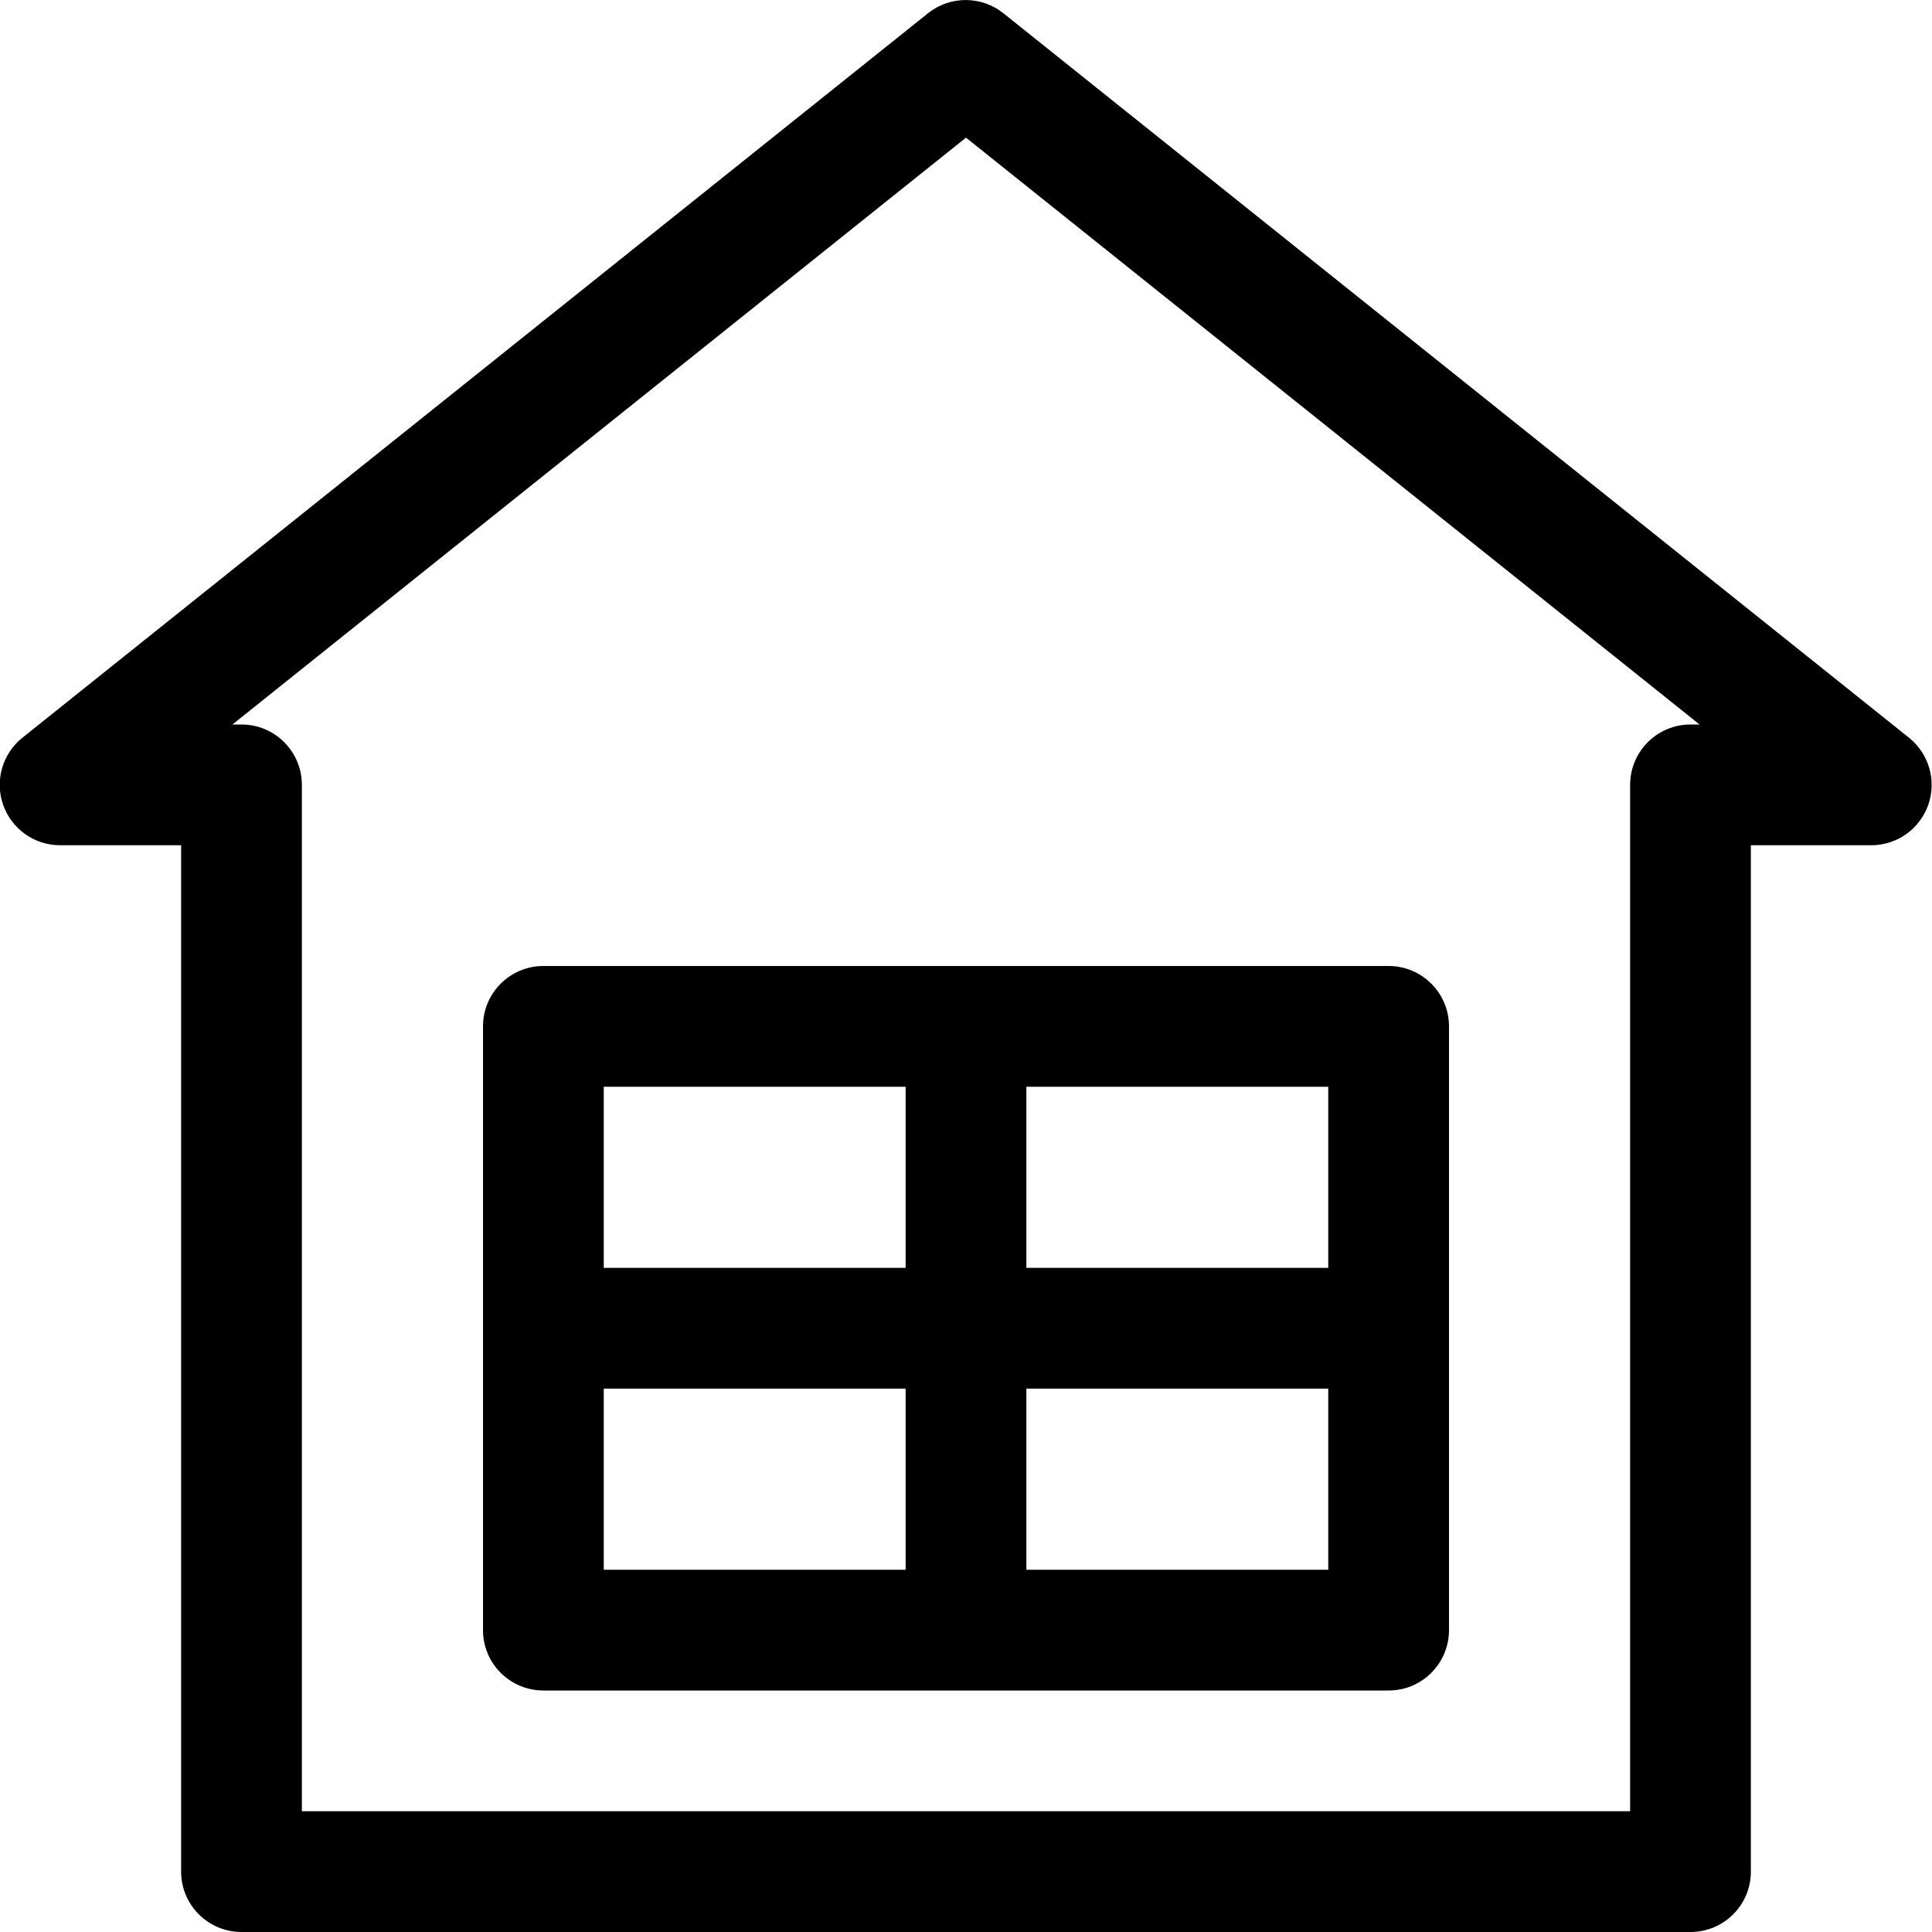
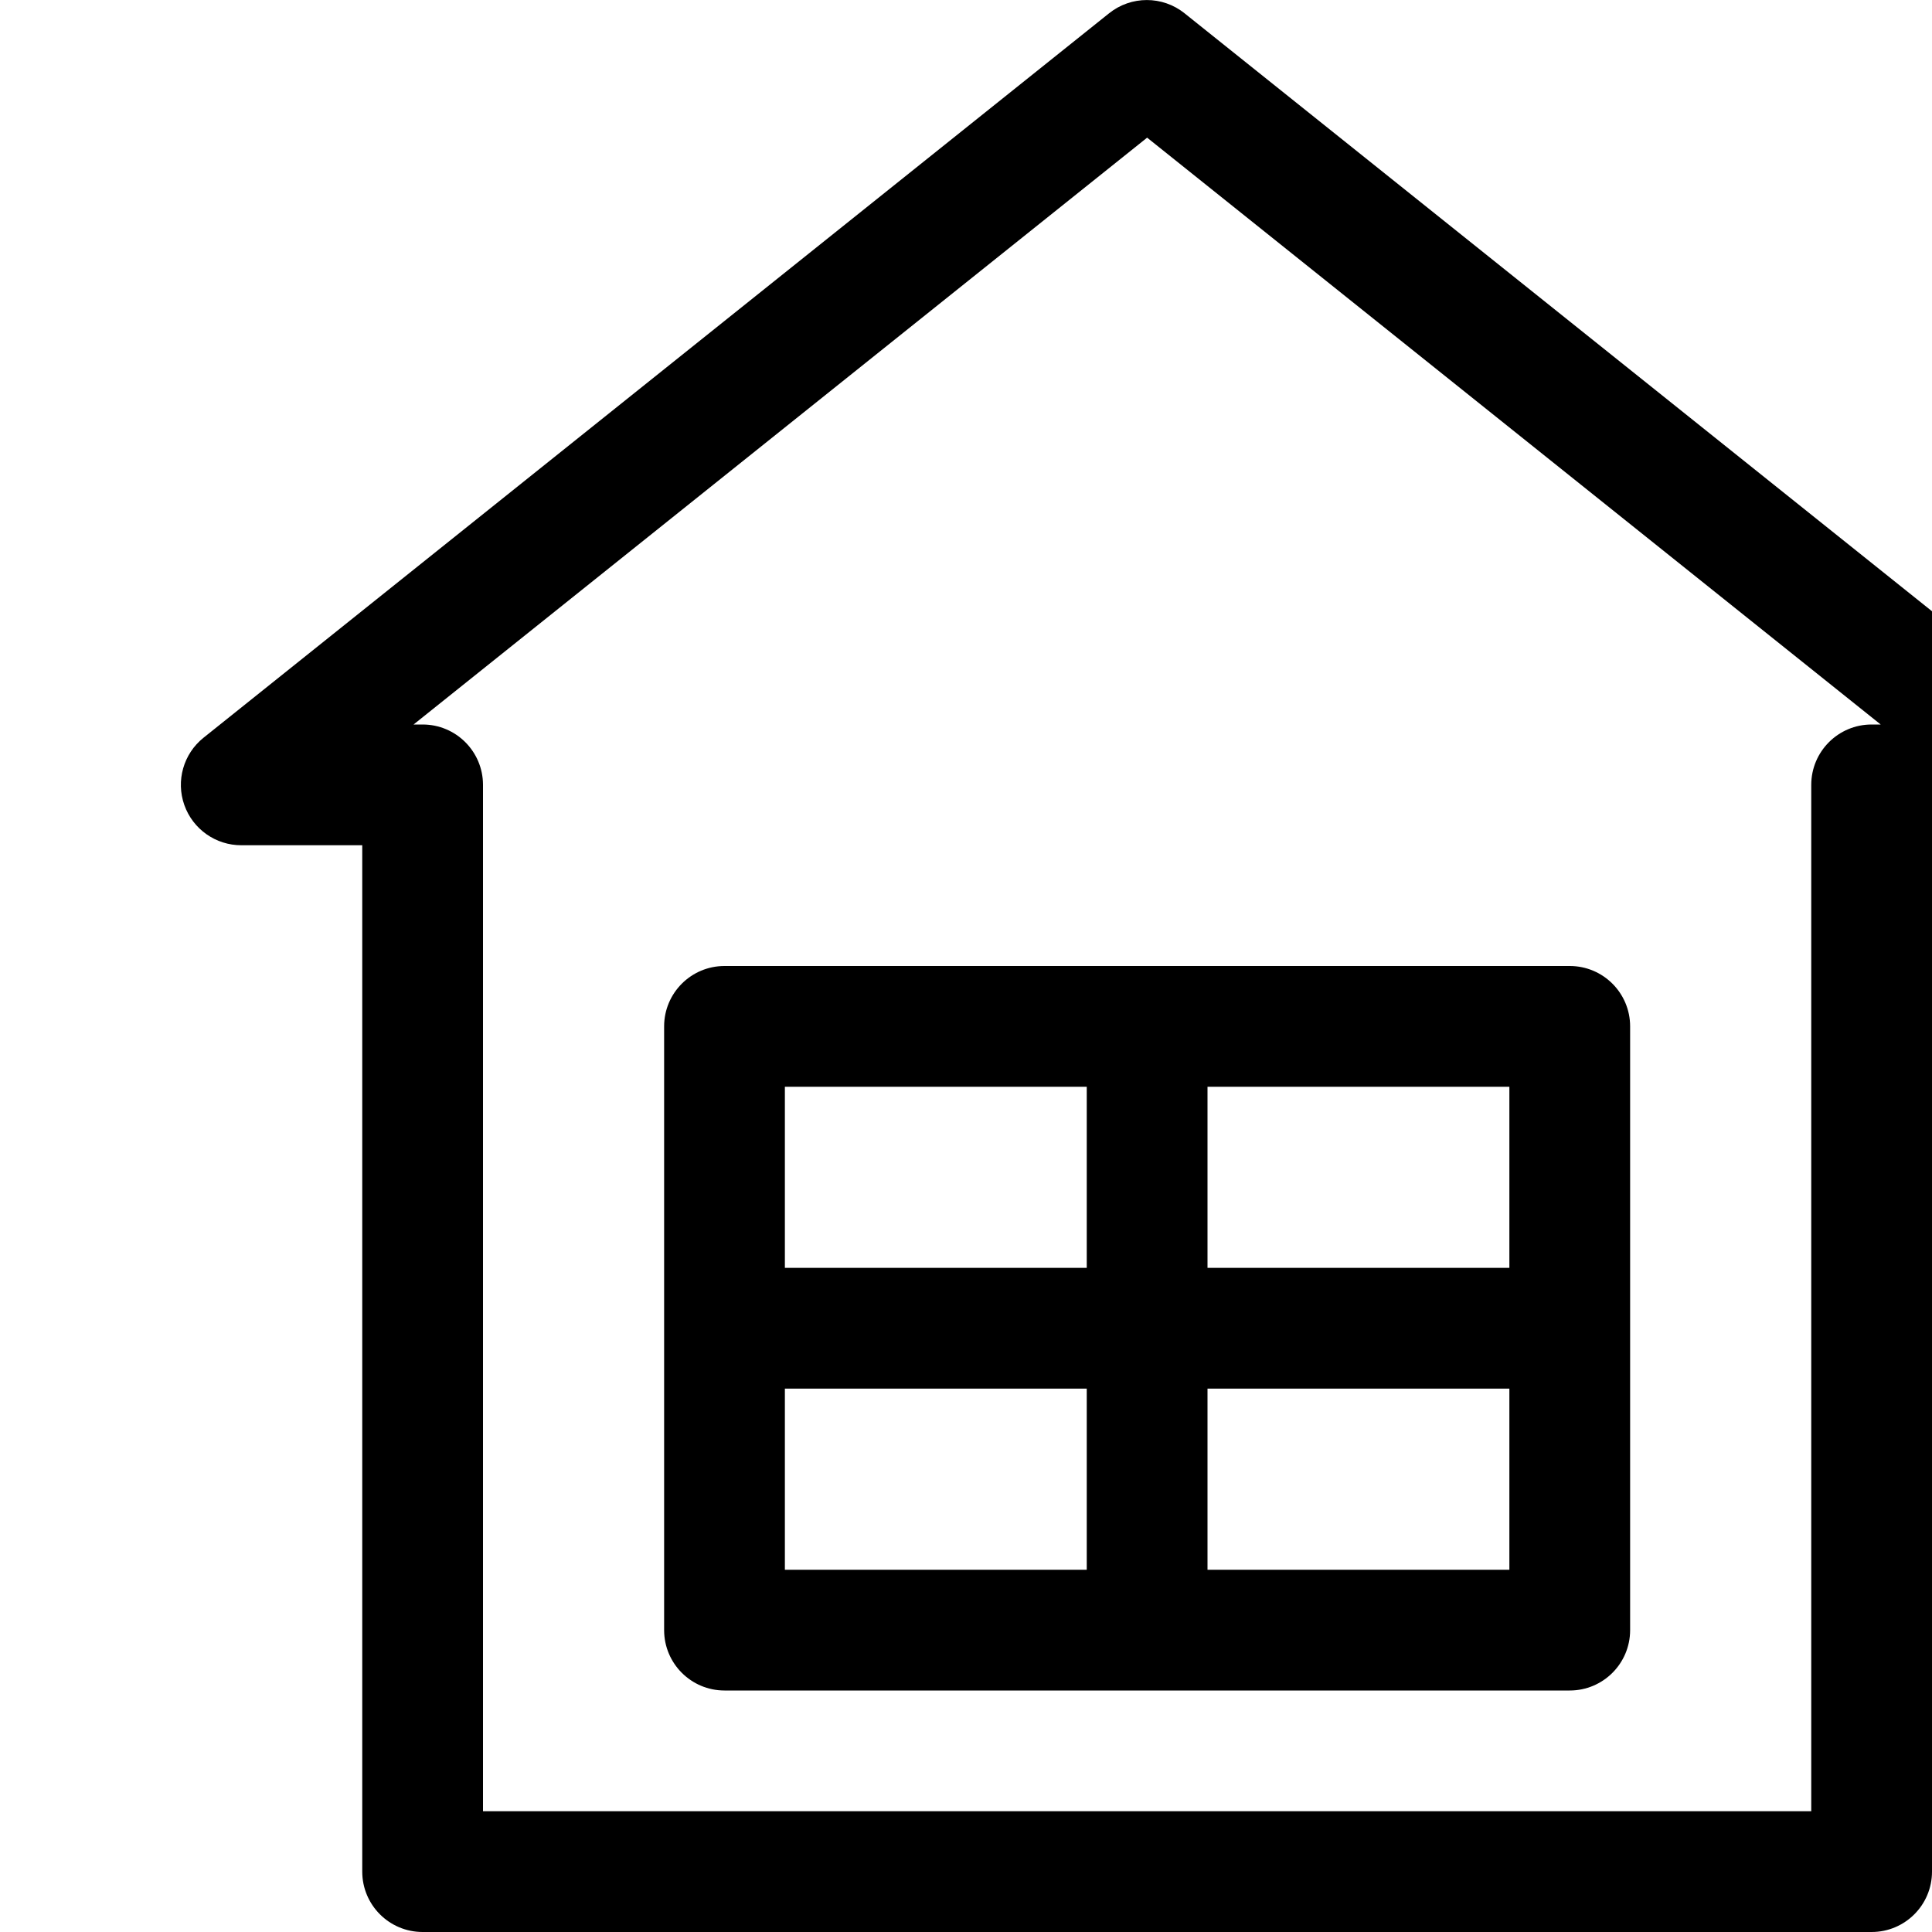
- <svg xmlns="http://www.w3.org/2000/svg" viewBox="0 0 32 32">
+ <svg xmlns="http://www.w3.org/2000/svg" viewBox="-3 0 32 32">
  <g>
    <path d="M31.62,12.22l-15-12a1,1,0,0,0-1.25,0l-15,12A1,1,0,0,0,1,14H3V31a1,1,0,0,0,1,1H28a1,1,0,0,0,1-1V14h2a1,1,0,0,0,.62-1.78ZM28,12a1,1,0,0,0-1,1V30H5V13a1,1,0,0,0-1-1H3.85L16,2.28,28.15,12Z" />
    <path d="M8,17V27a1,1,0,0,0,1,1H23a1,1,0,0,0,1-1V17a1,1,0,0,0-1-1H9A1,1,0,0,0,8,17Zm9,1h5v3H17Zm0,5h5v3H17Zm-7-5h5v3H10Zm0,5h5v3H10Z" />
  </g>
</svg>
